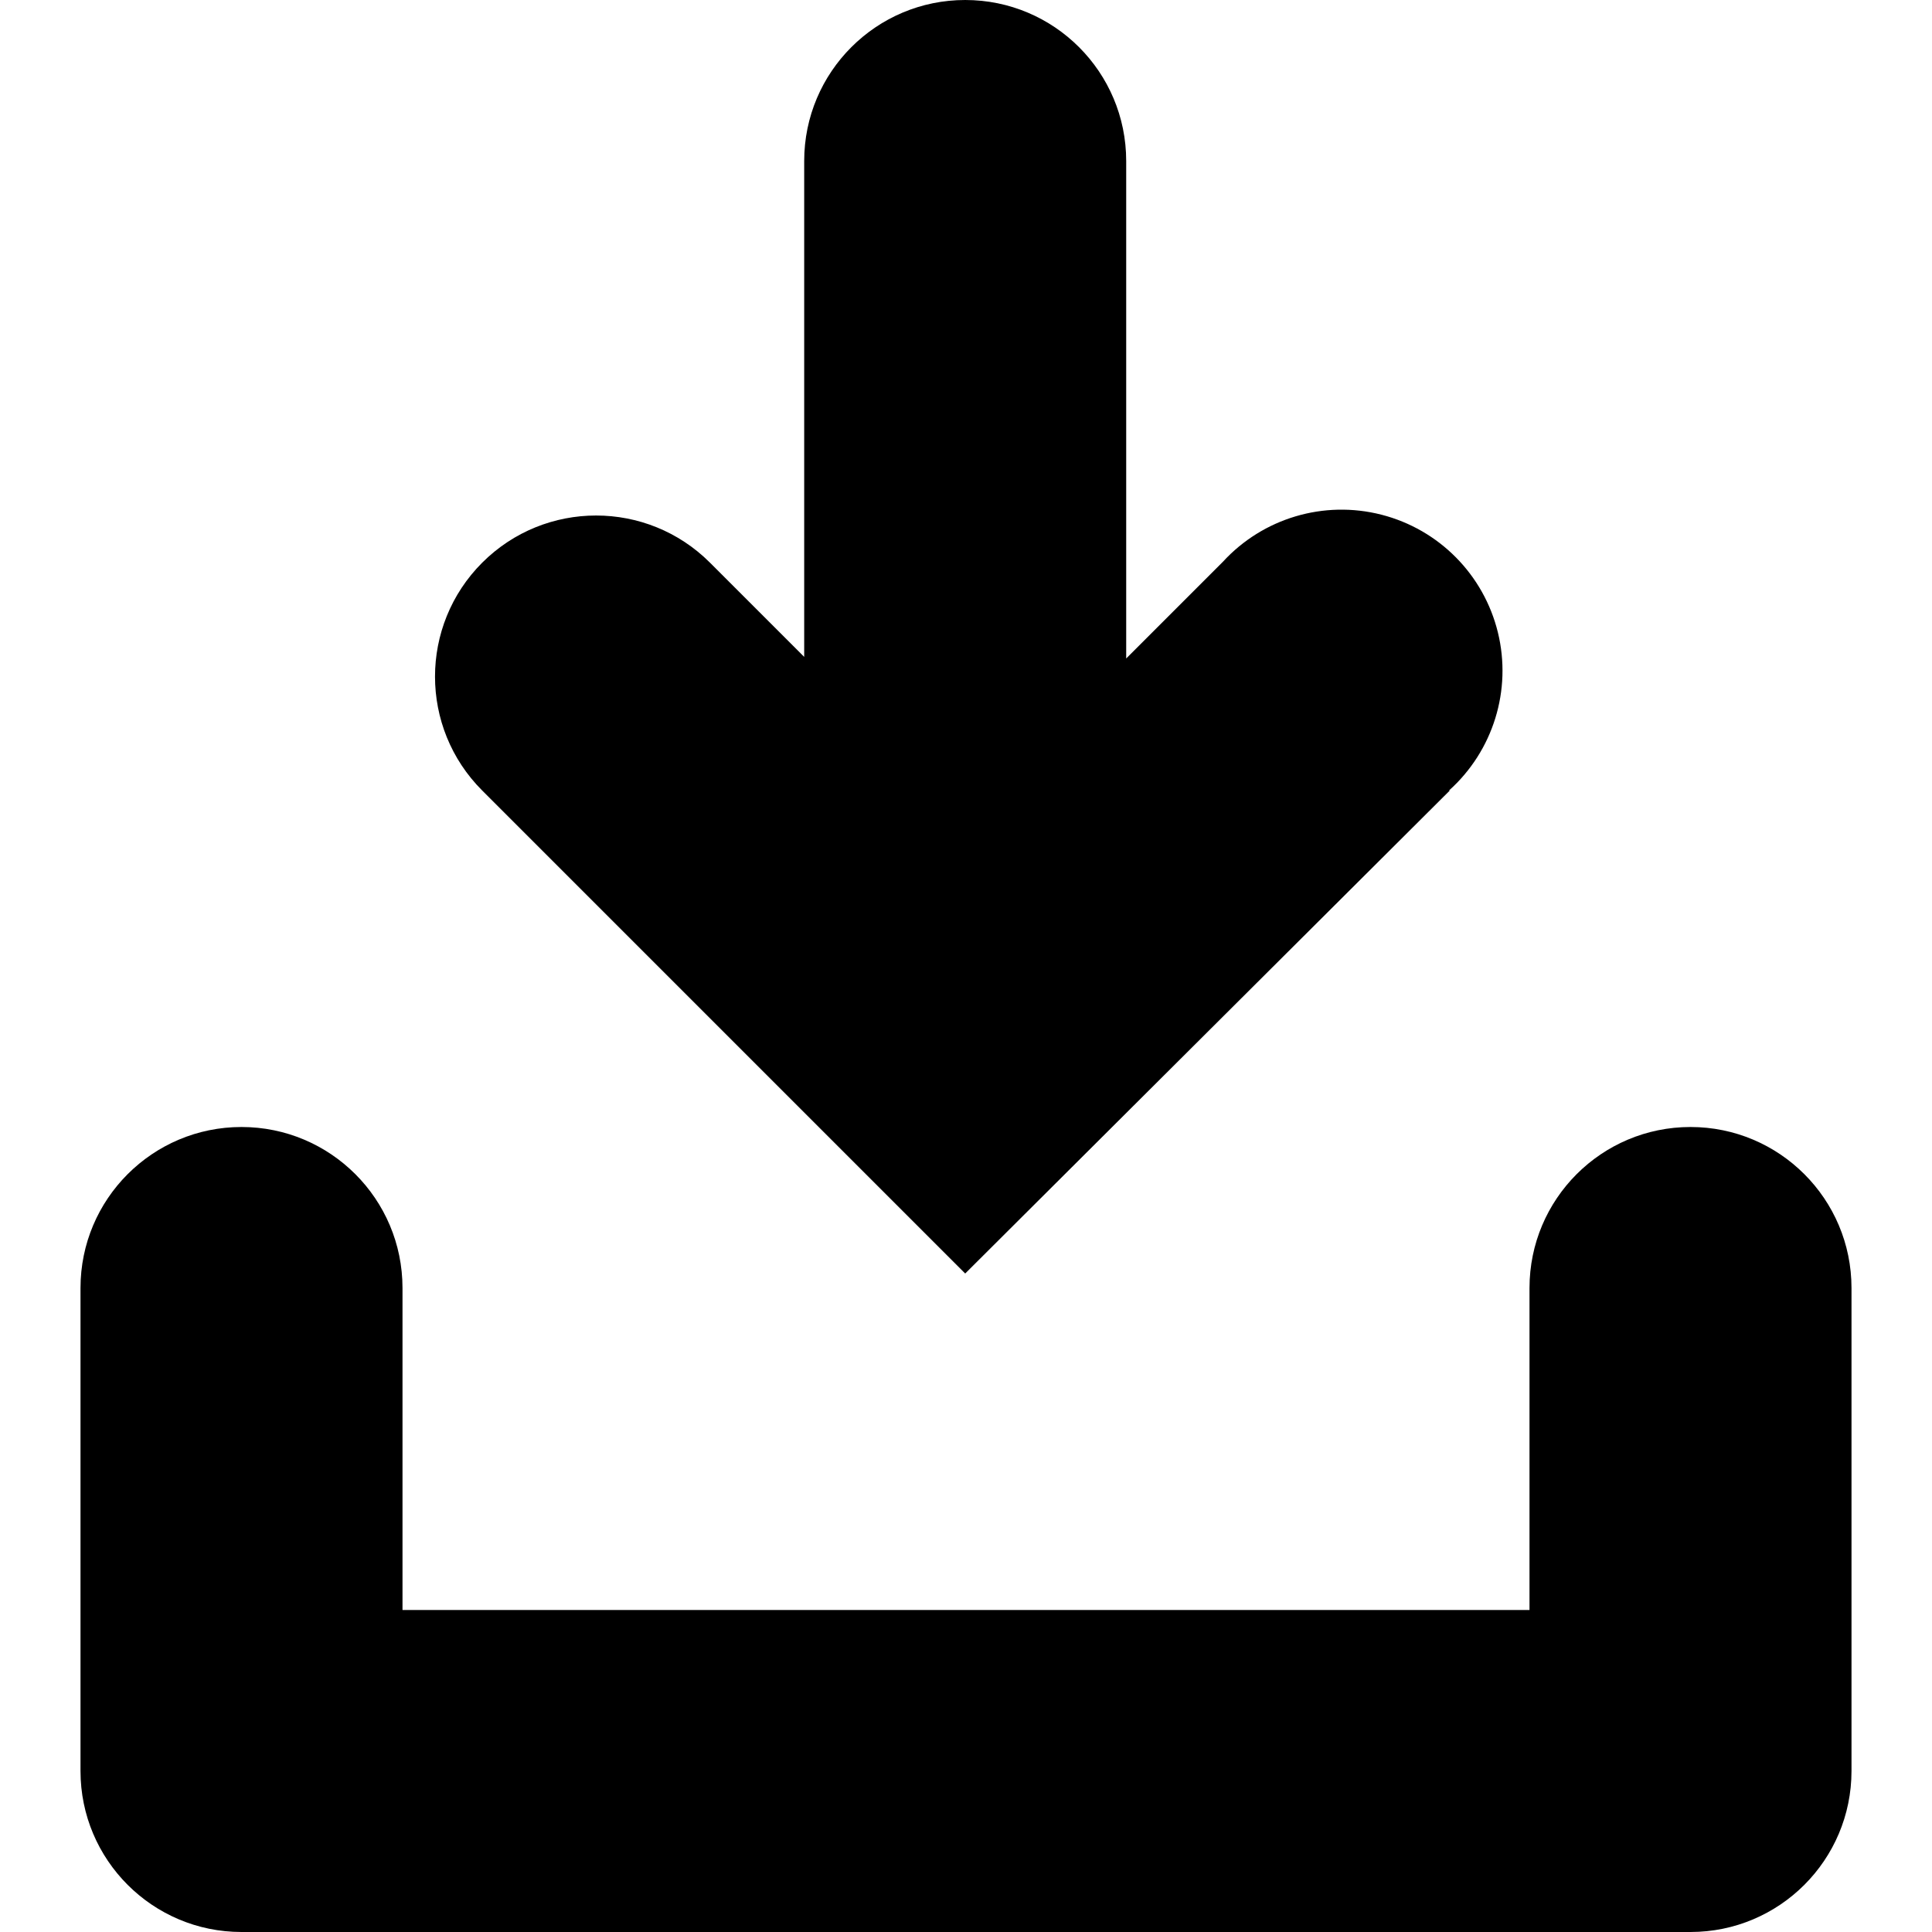
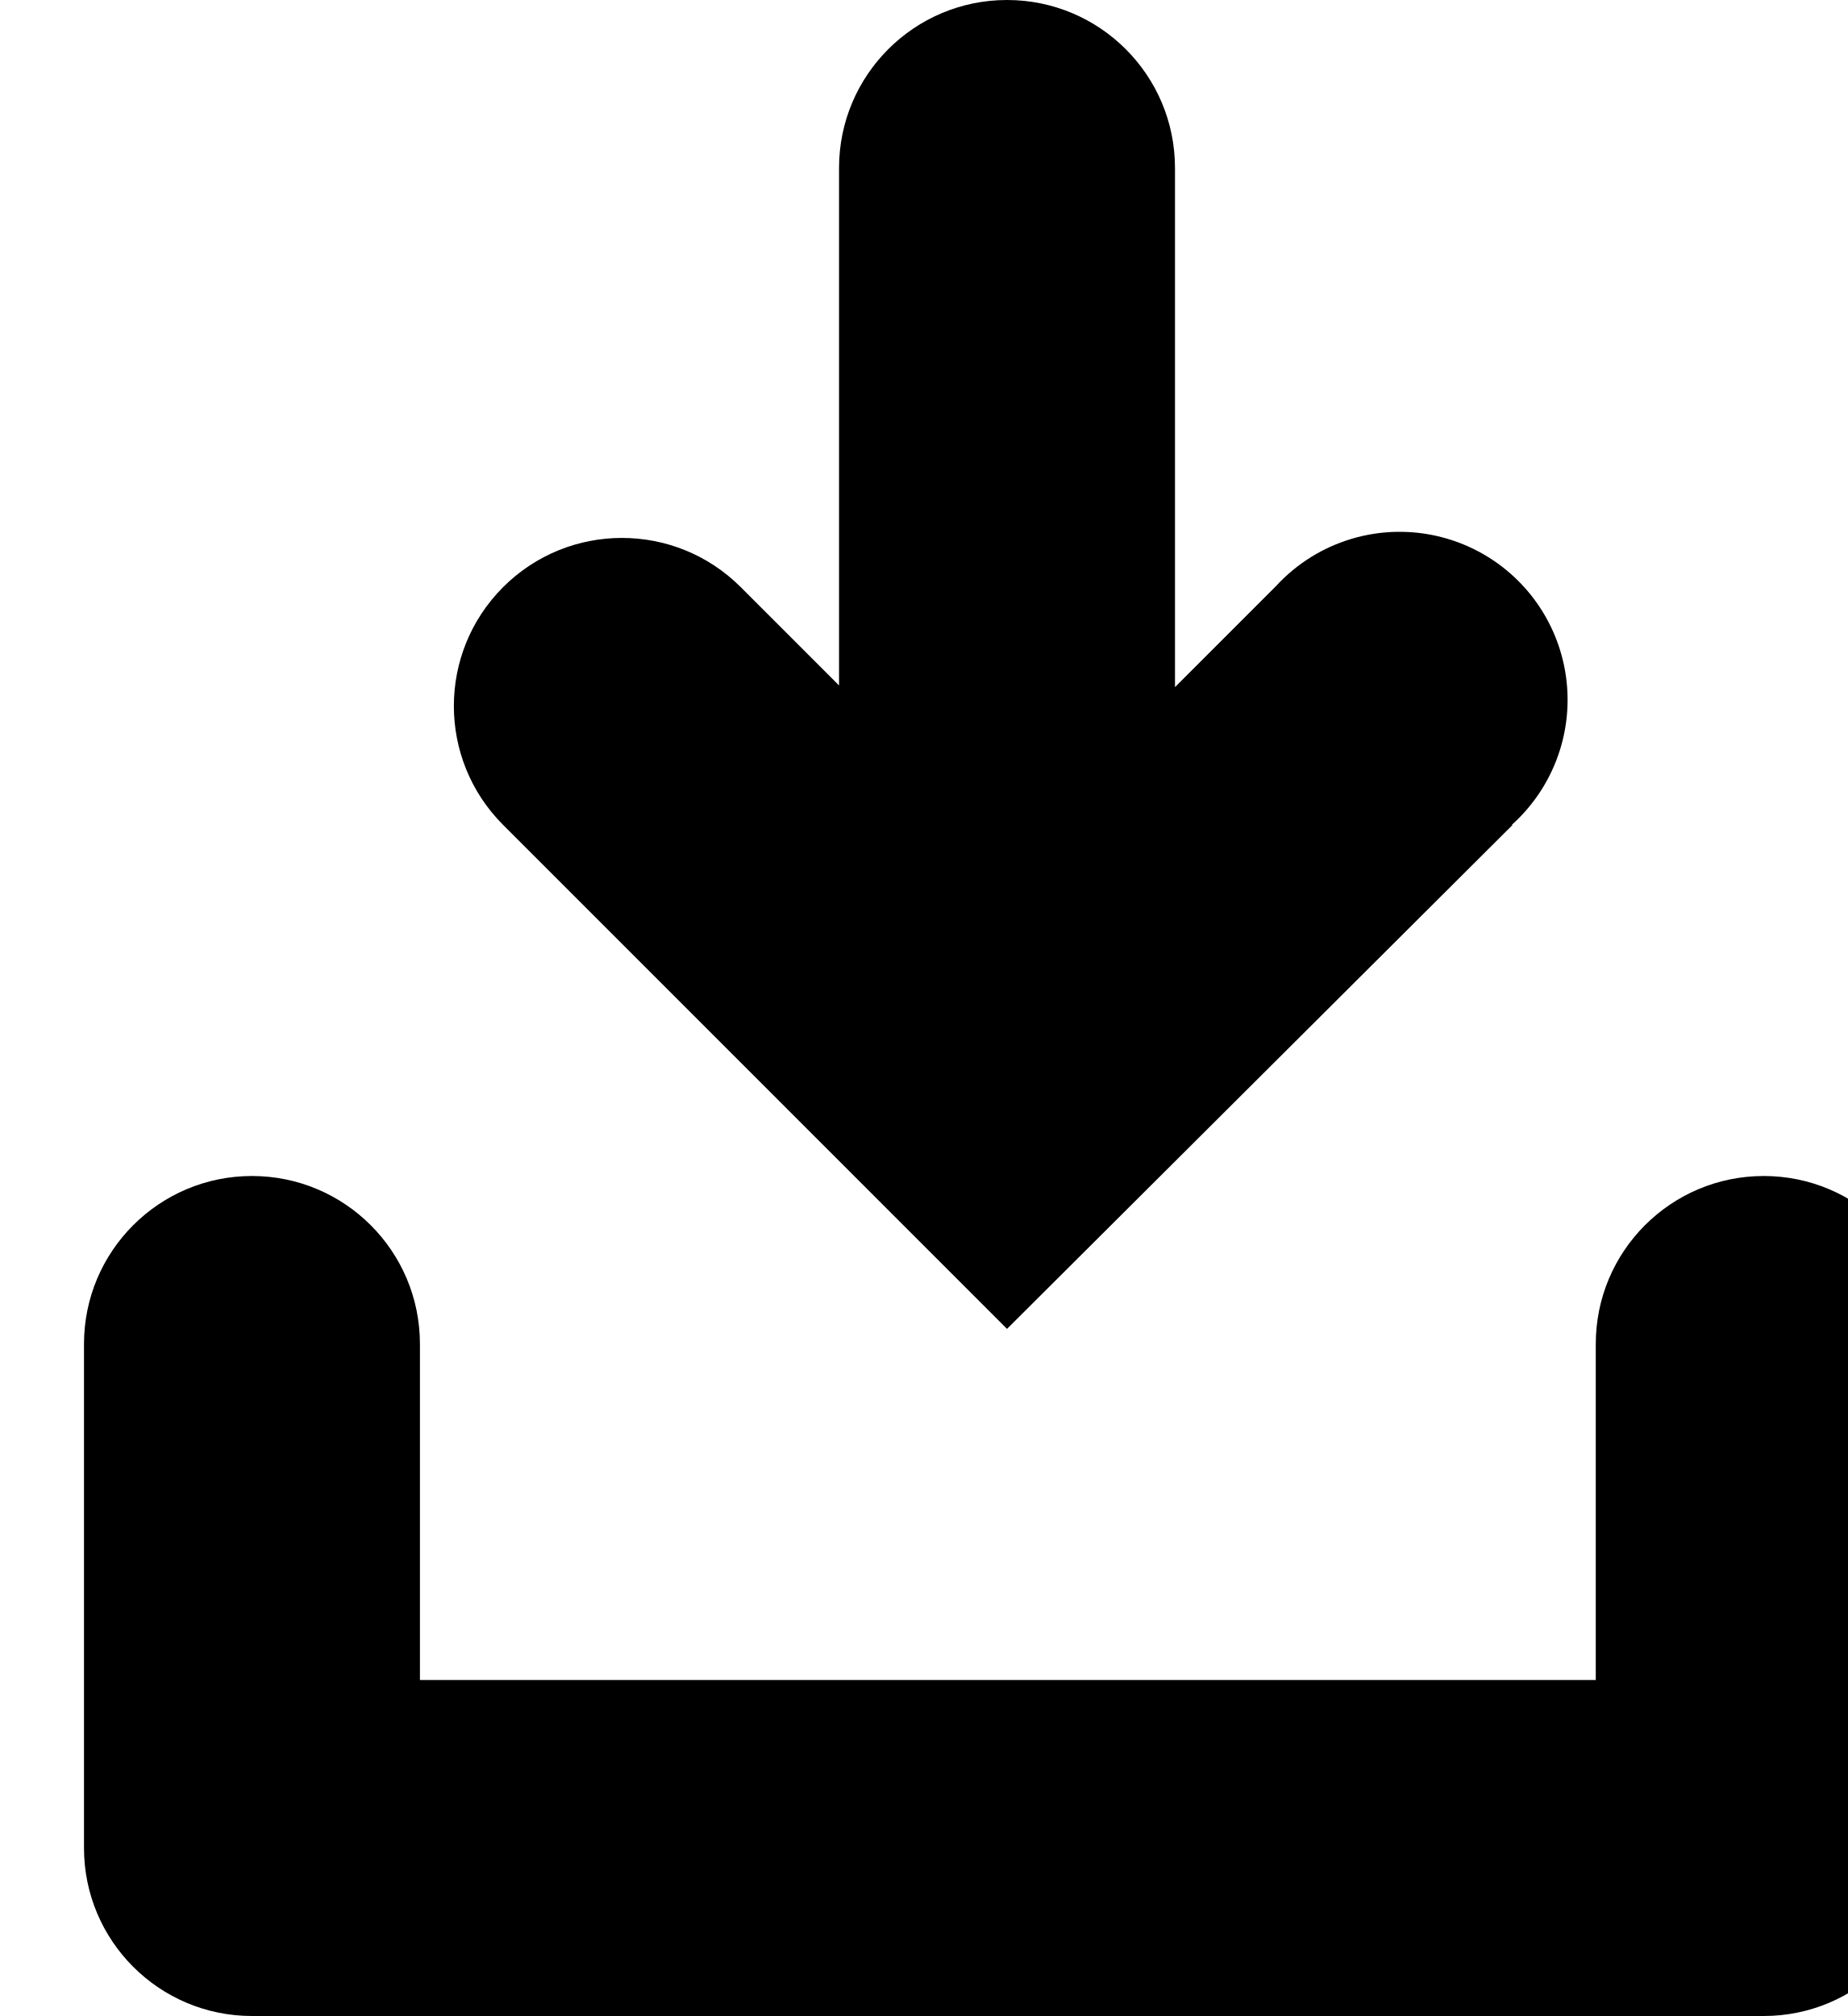
- <svg xmlns="http://www.w3.org/2000/svg" width="24" height="24">
+ <svg xmlns="http://www.w3.org/2000/svg" width="current" height="current">
  <path d="m18.01 9.82-6.02 6-6-6a2 2 0 0 1 2.83-2.83l1.17 1.17V2a2 2 0 0 1 4 0v6.18l1.2-1.2A2 2 0 1 1 18 9.82M19 16a2 2 0 0 1 4 0v6a2 2 0 0 1-2 2H3a2 2 0 0 1-2-2v-6a2 2 0 0 1 4 0v4h14z" />
</svg>
